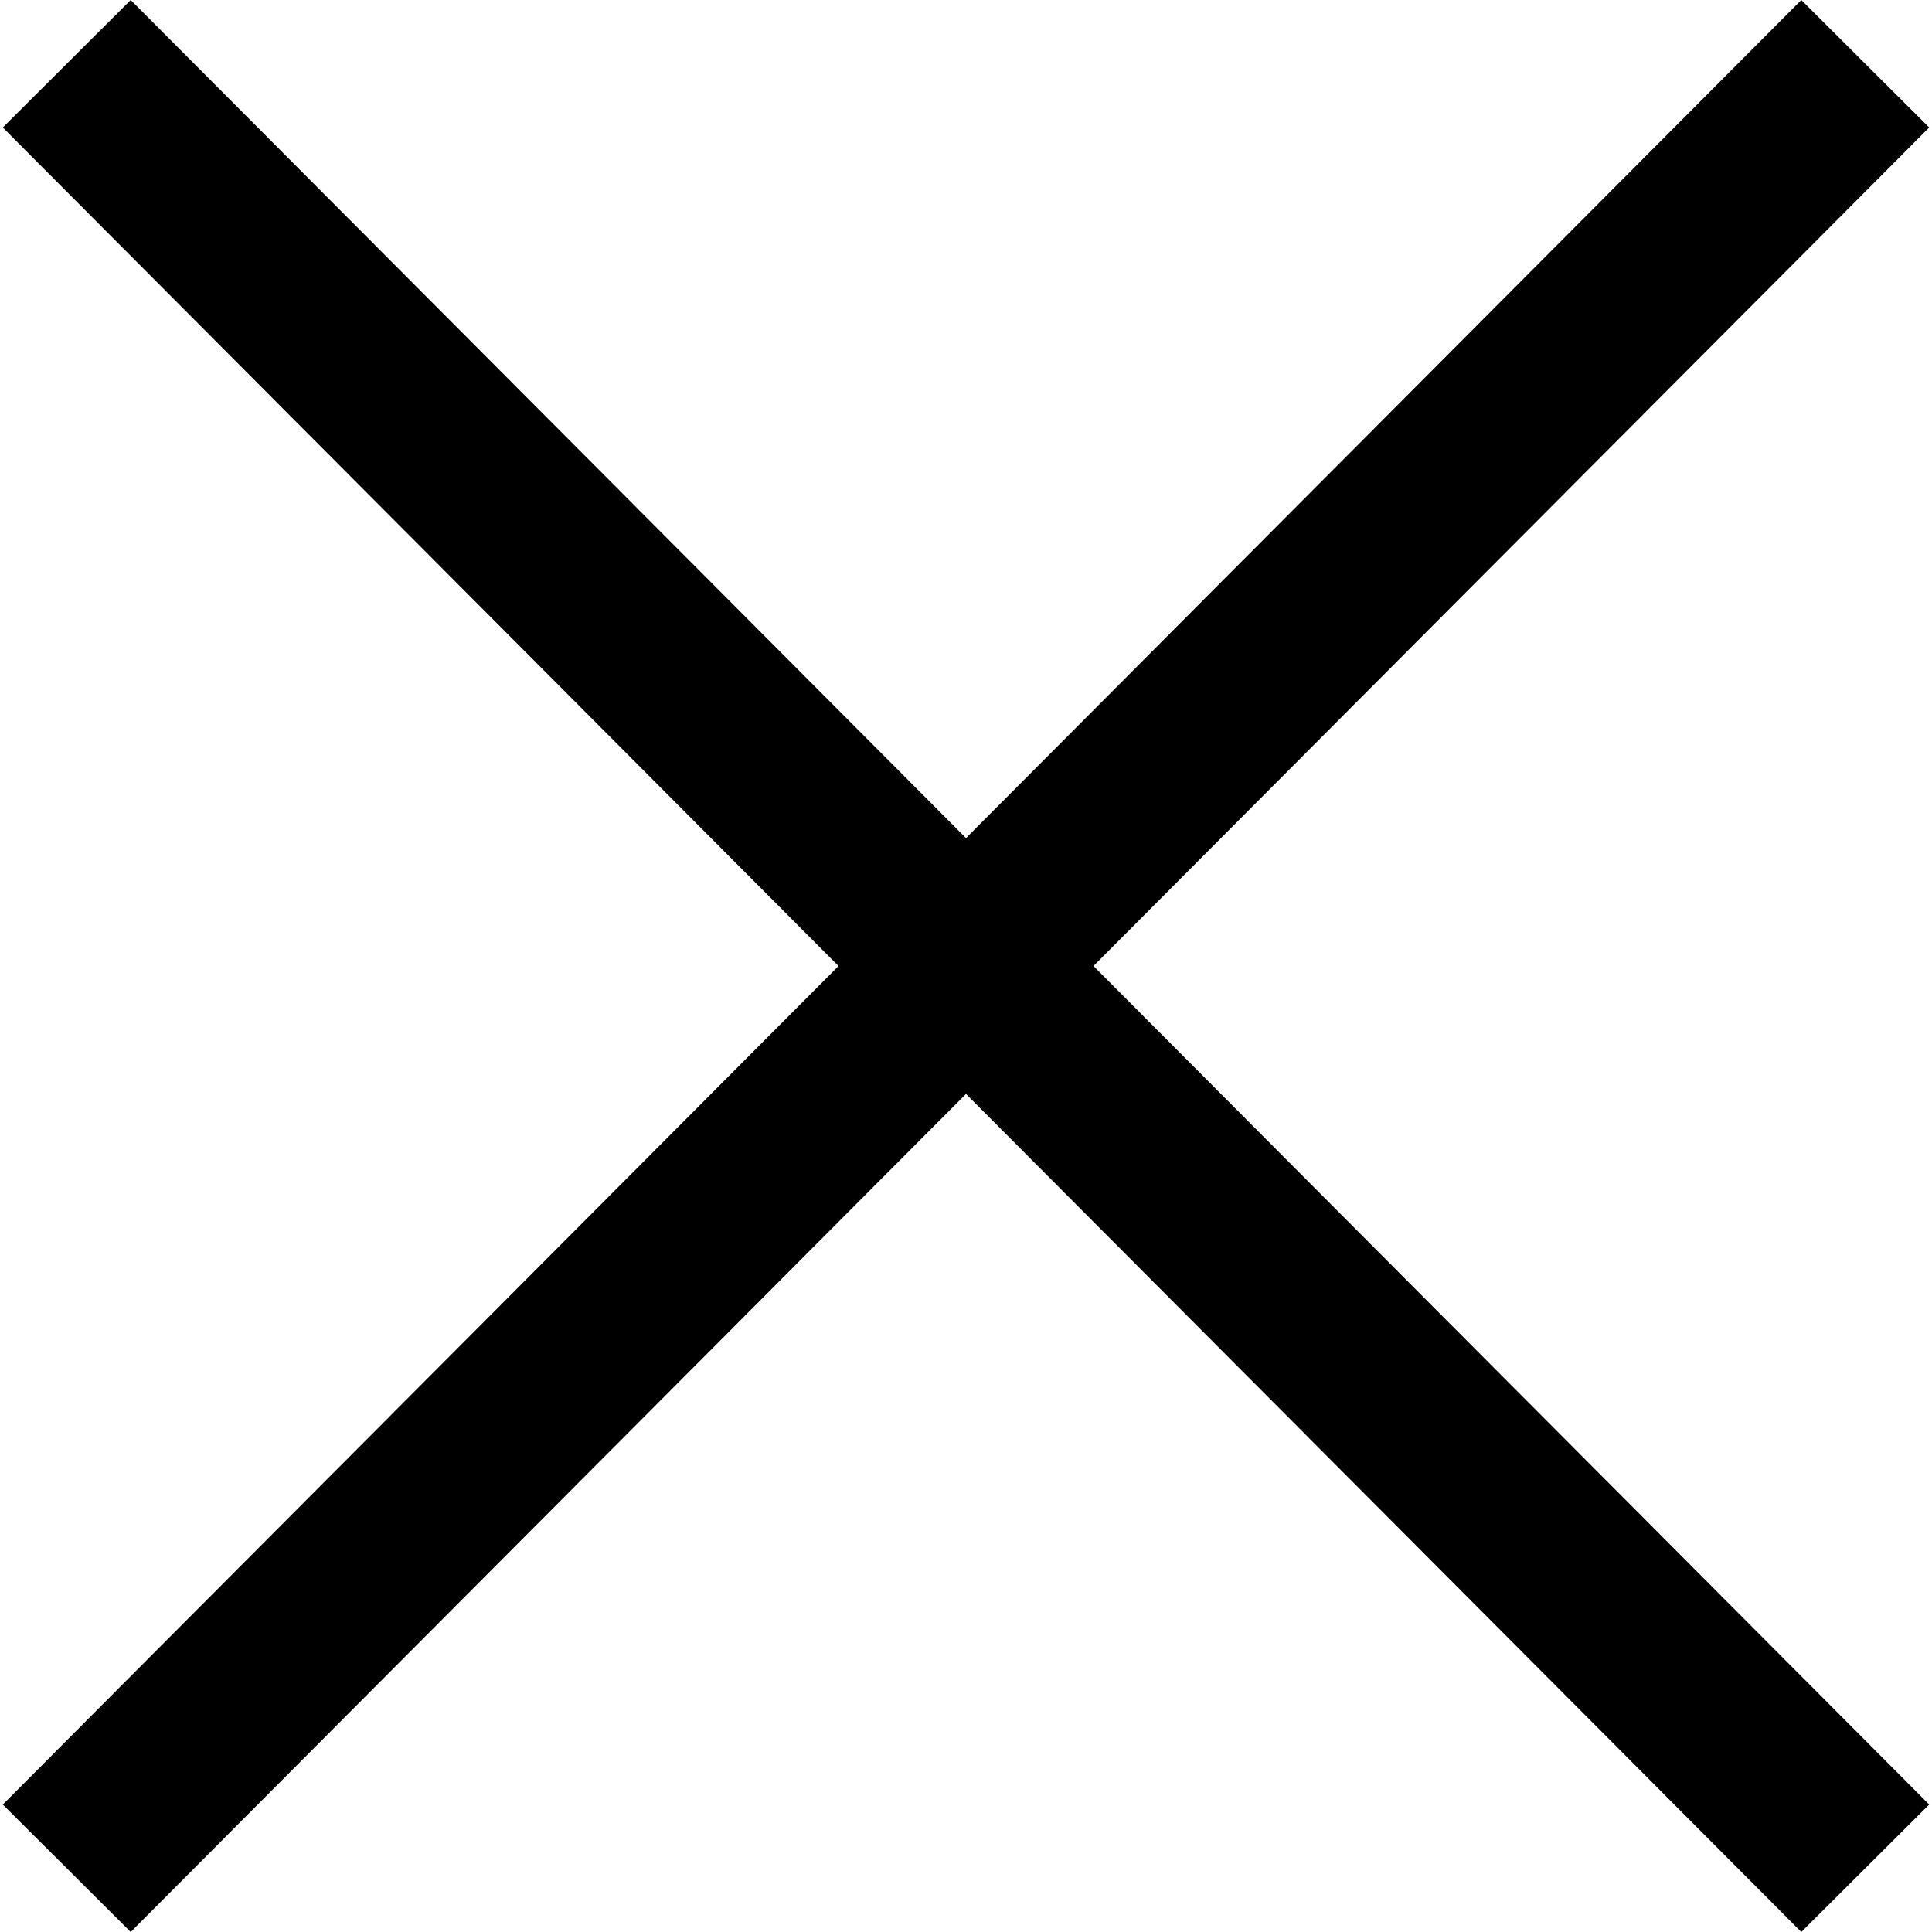
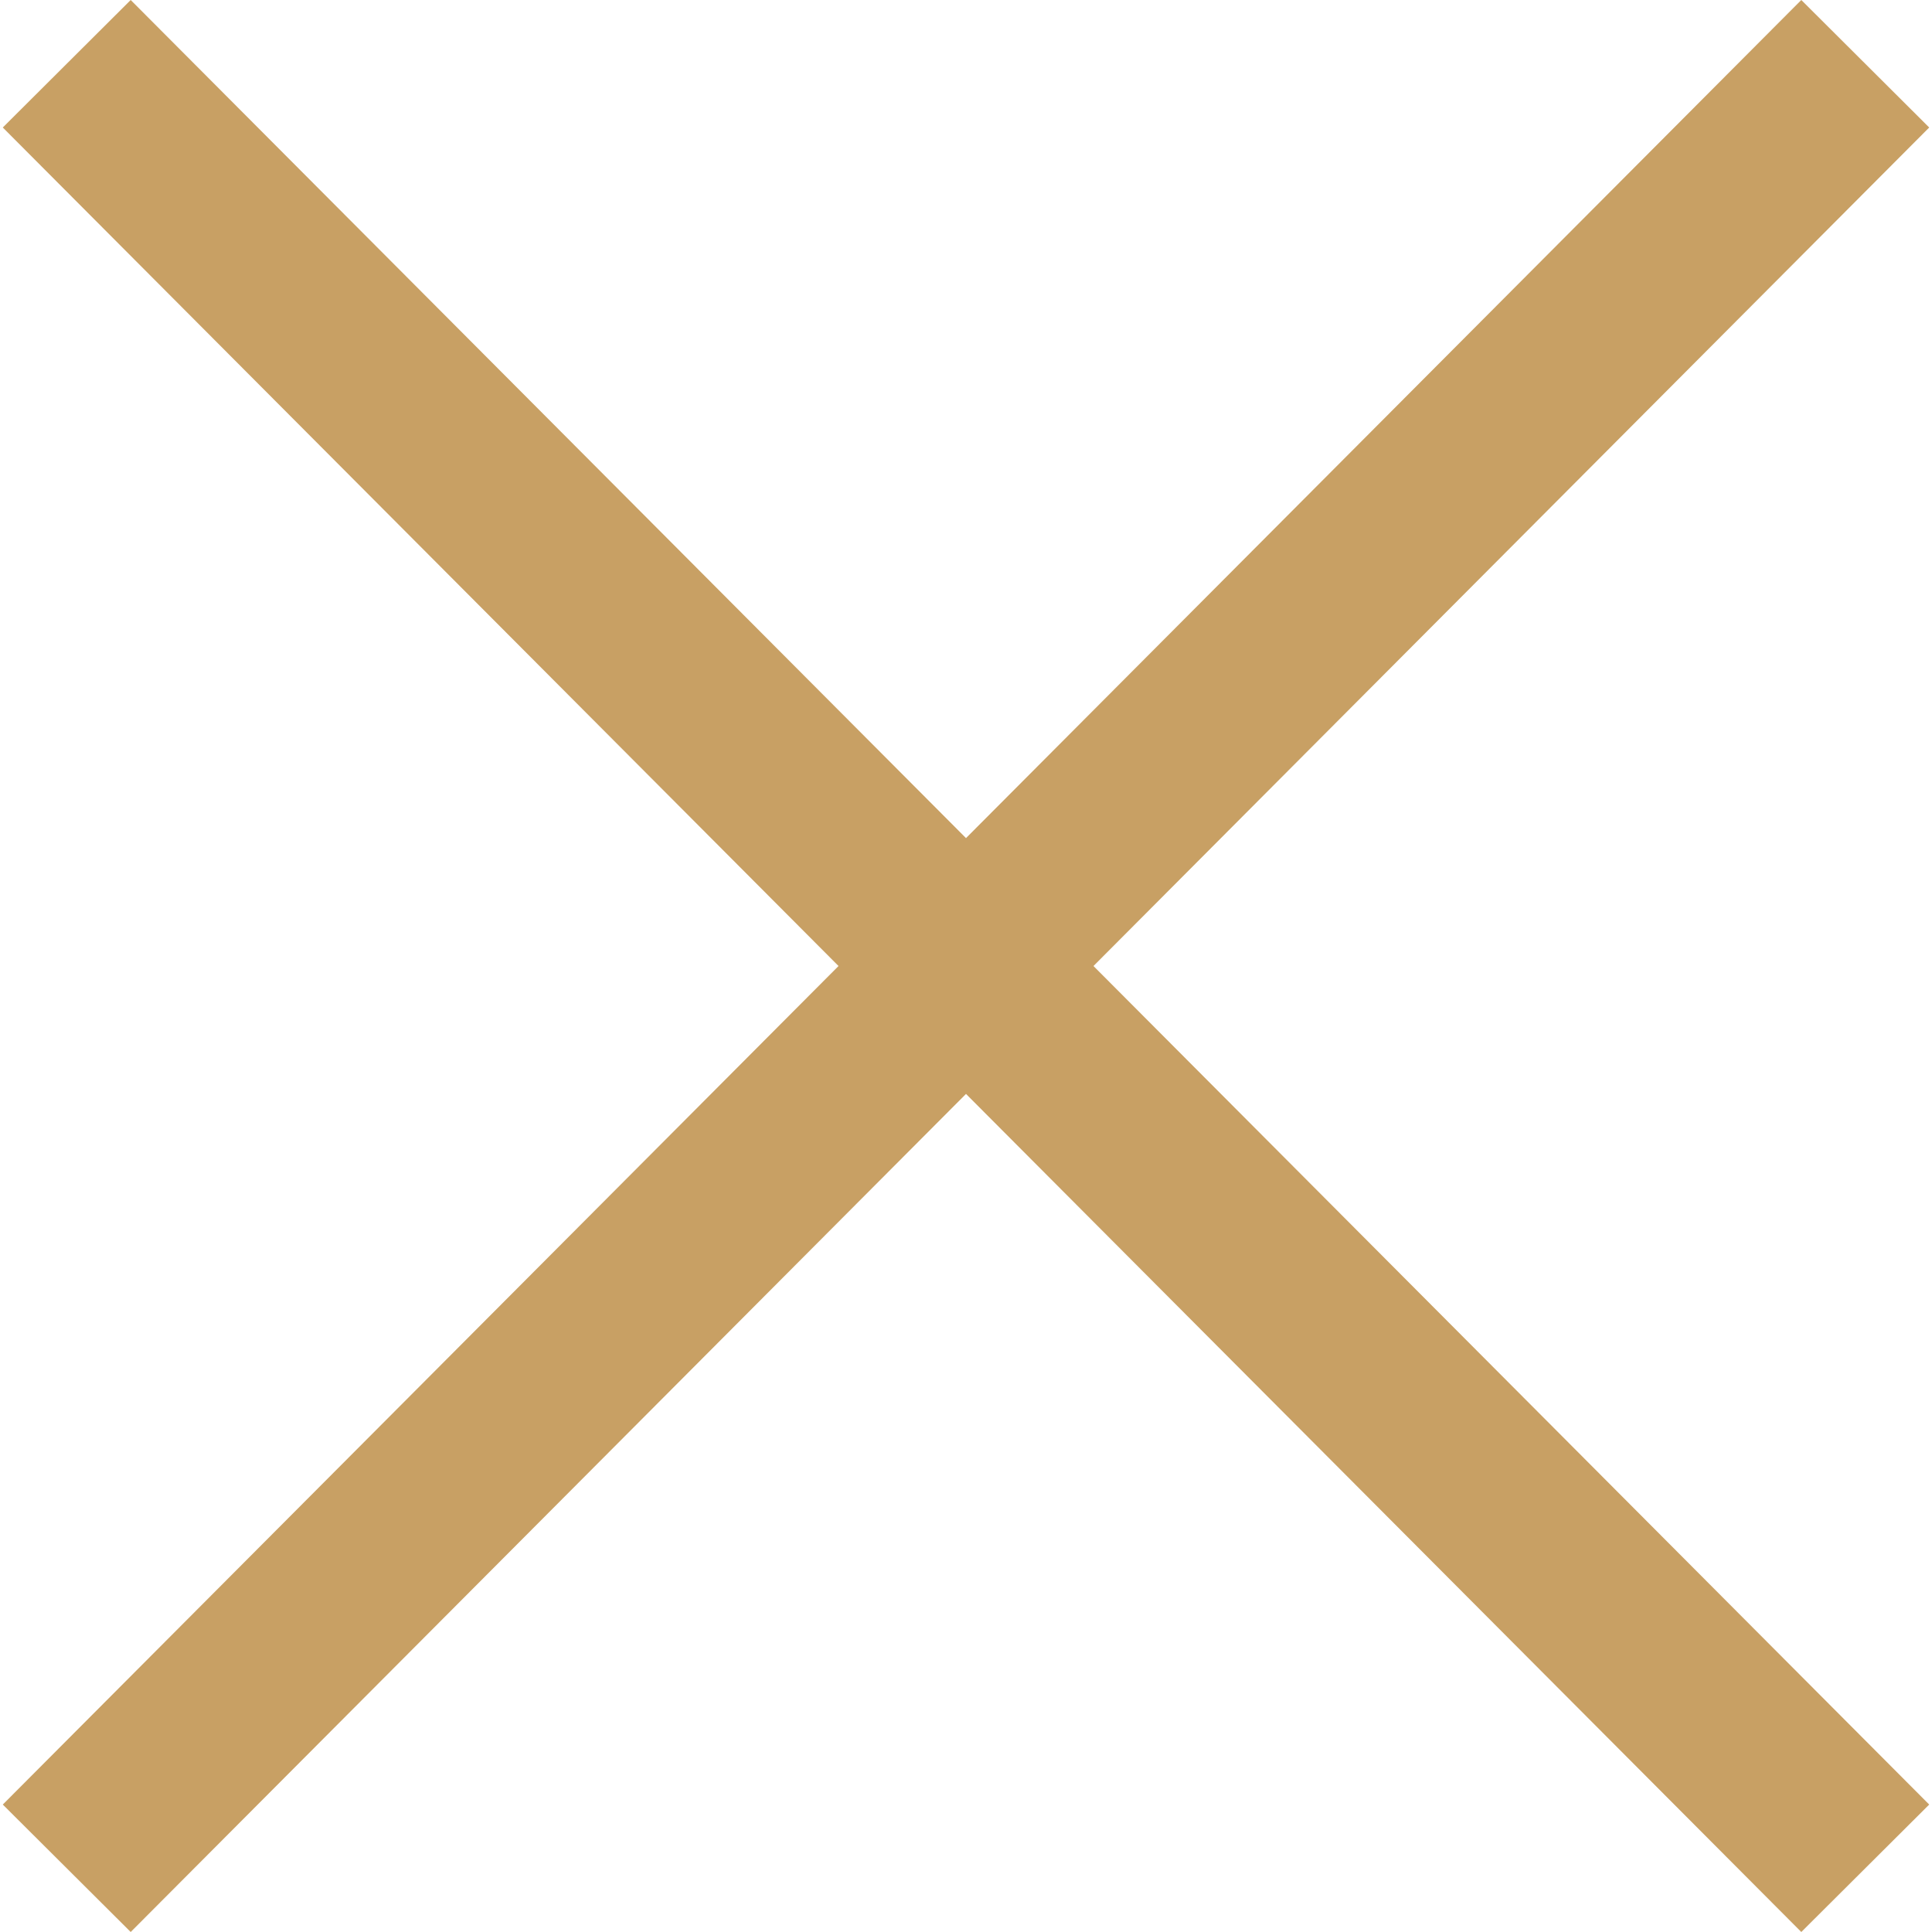
- <svg xmlns="http://www.w3.org/2000/svg" fill="#000000" height="800px" width="800px" version="1.1" id="Capa_1" viewBox="0 0 490 490" xml:space="preserve">
+ <svg xmlns="http://www.w3.org/2000/svg" fill="rgb(200 160 100)" height="800px" width="800px" version="1.1" id="Capa_1" viewBox="0 0 490 490" xml:space="preserve">
  <polygon points="456.851,0 245,212.564 33.149,0 0.708,32.337 212.669,245.004 0.708,457.678 33.149,490 245,277.443 456.851,490   489.292,457.678 277.331,245.004 489.292,32.337 " />
</svg>
